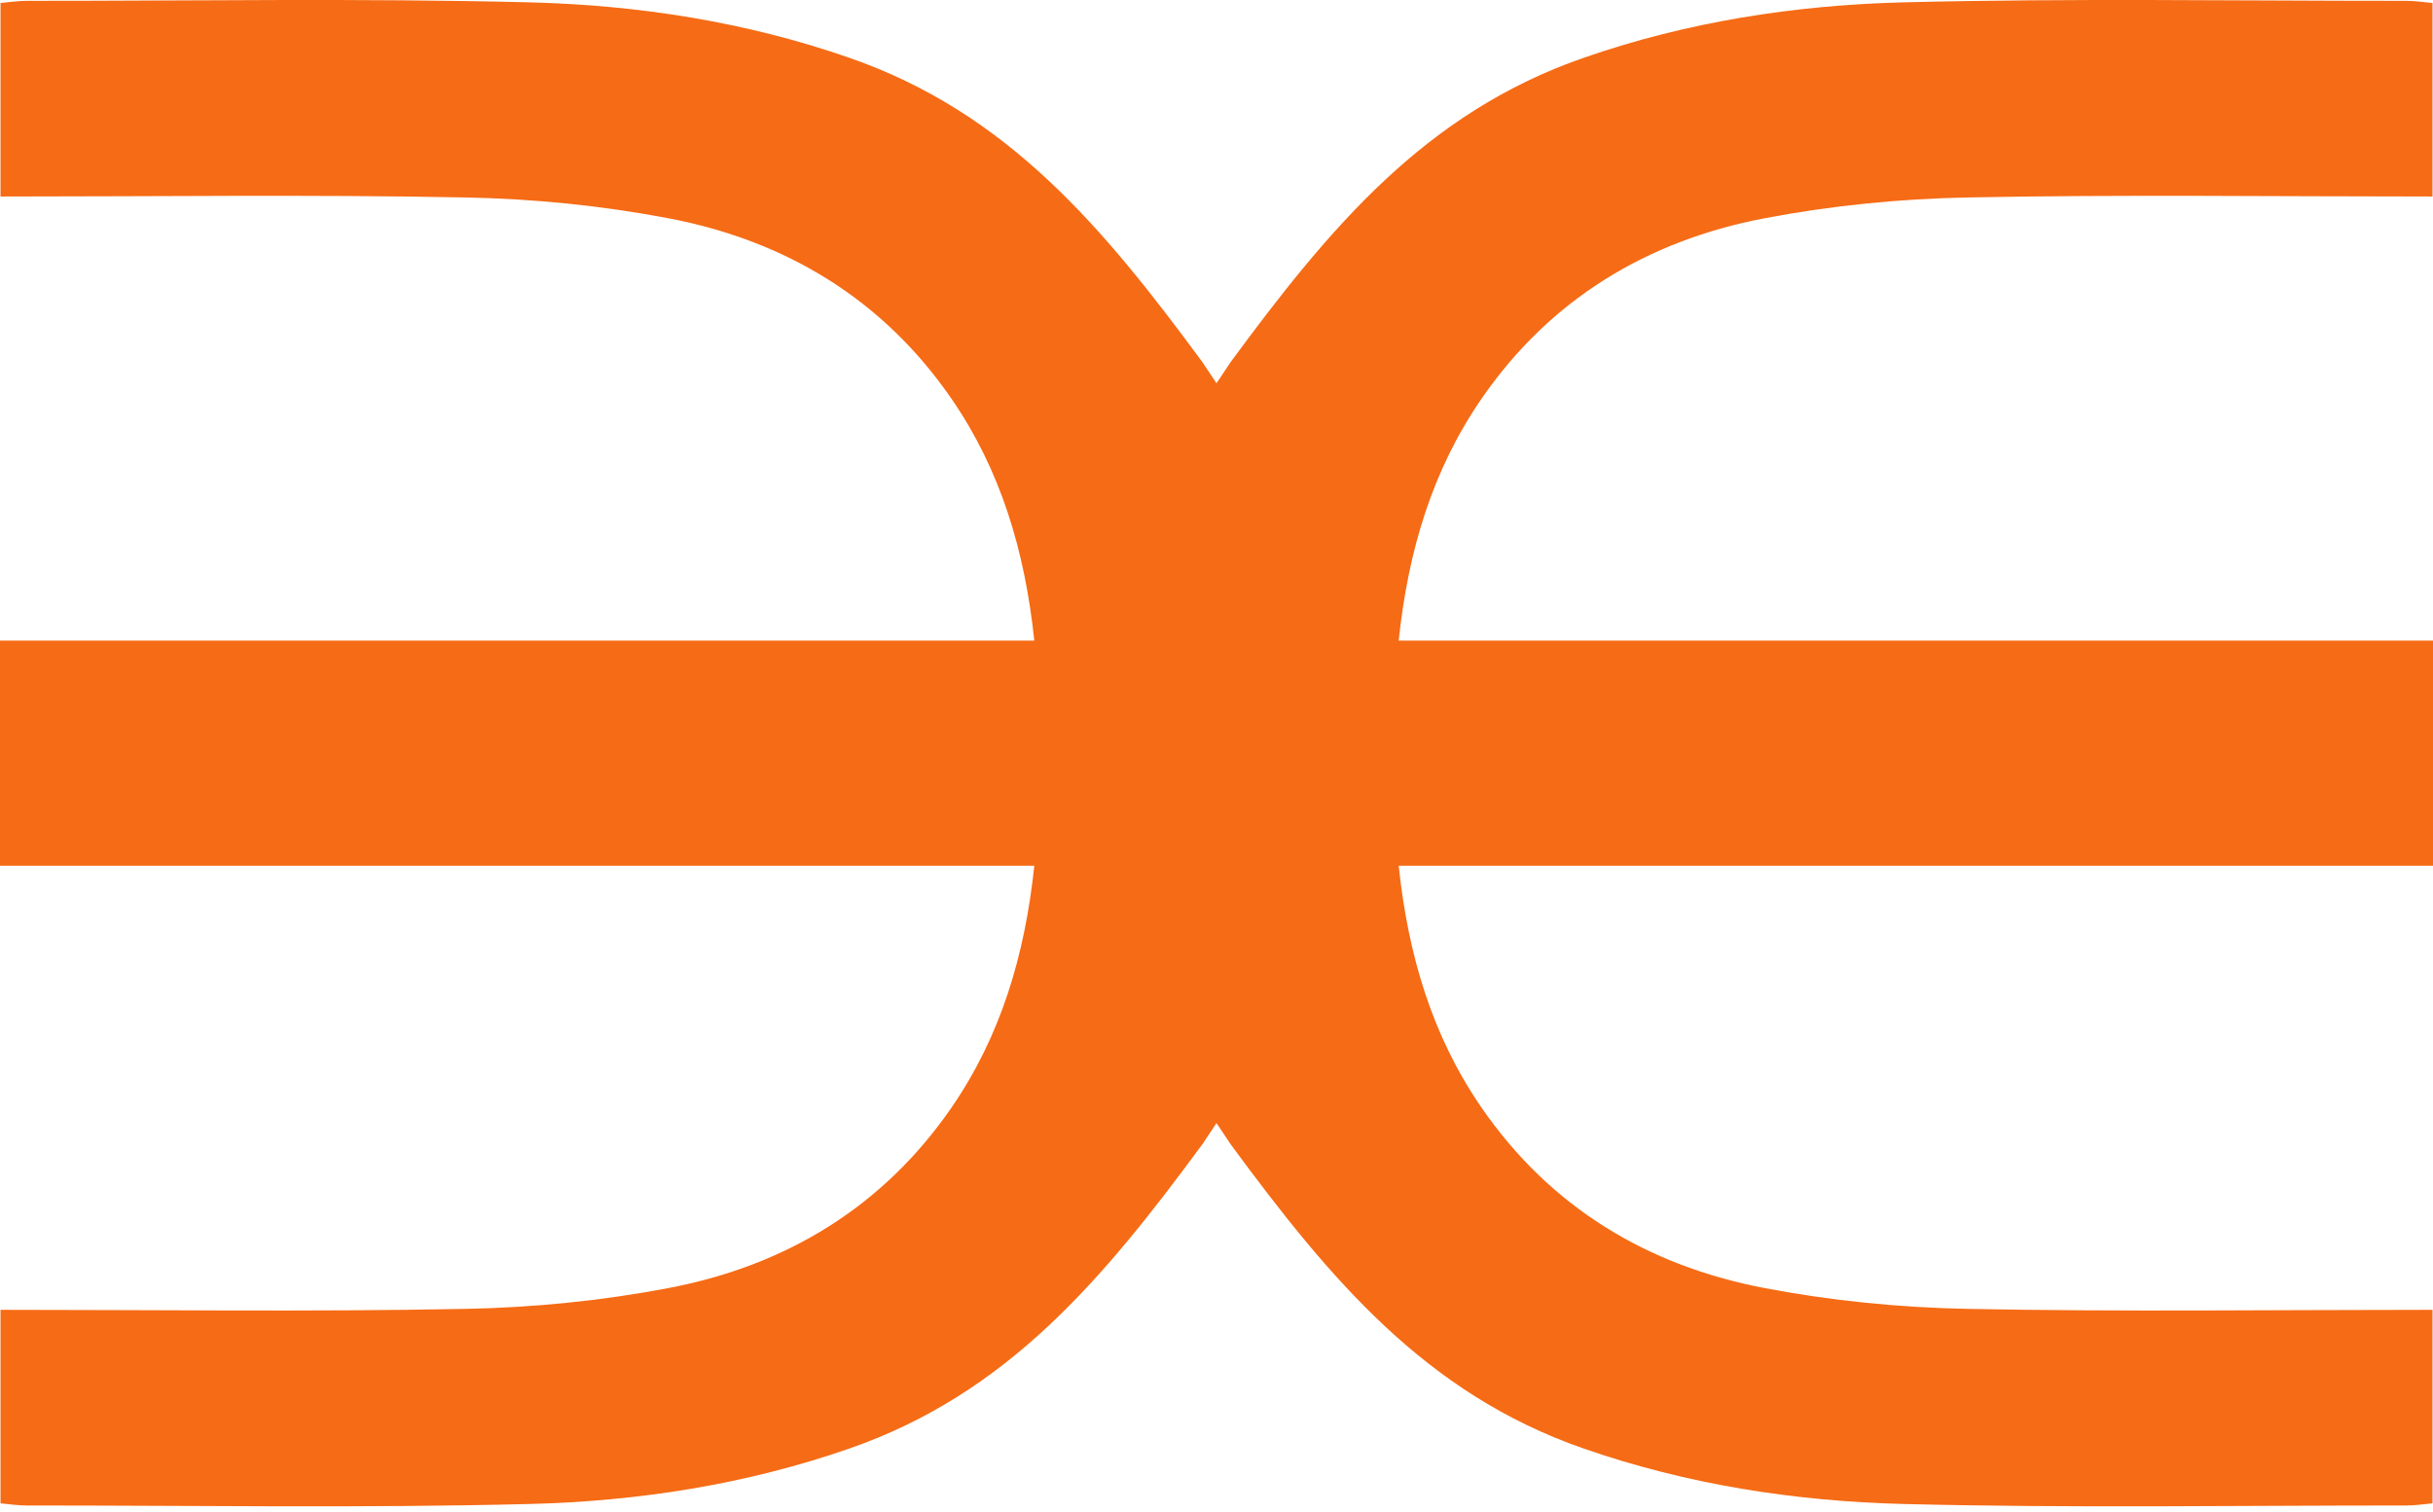
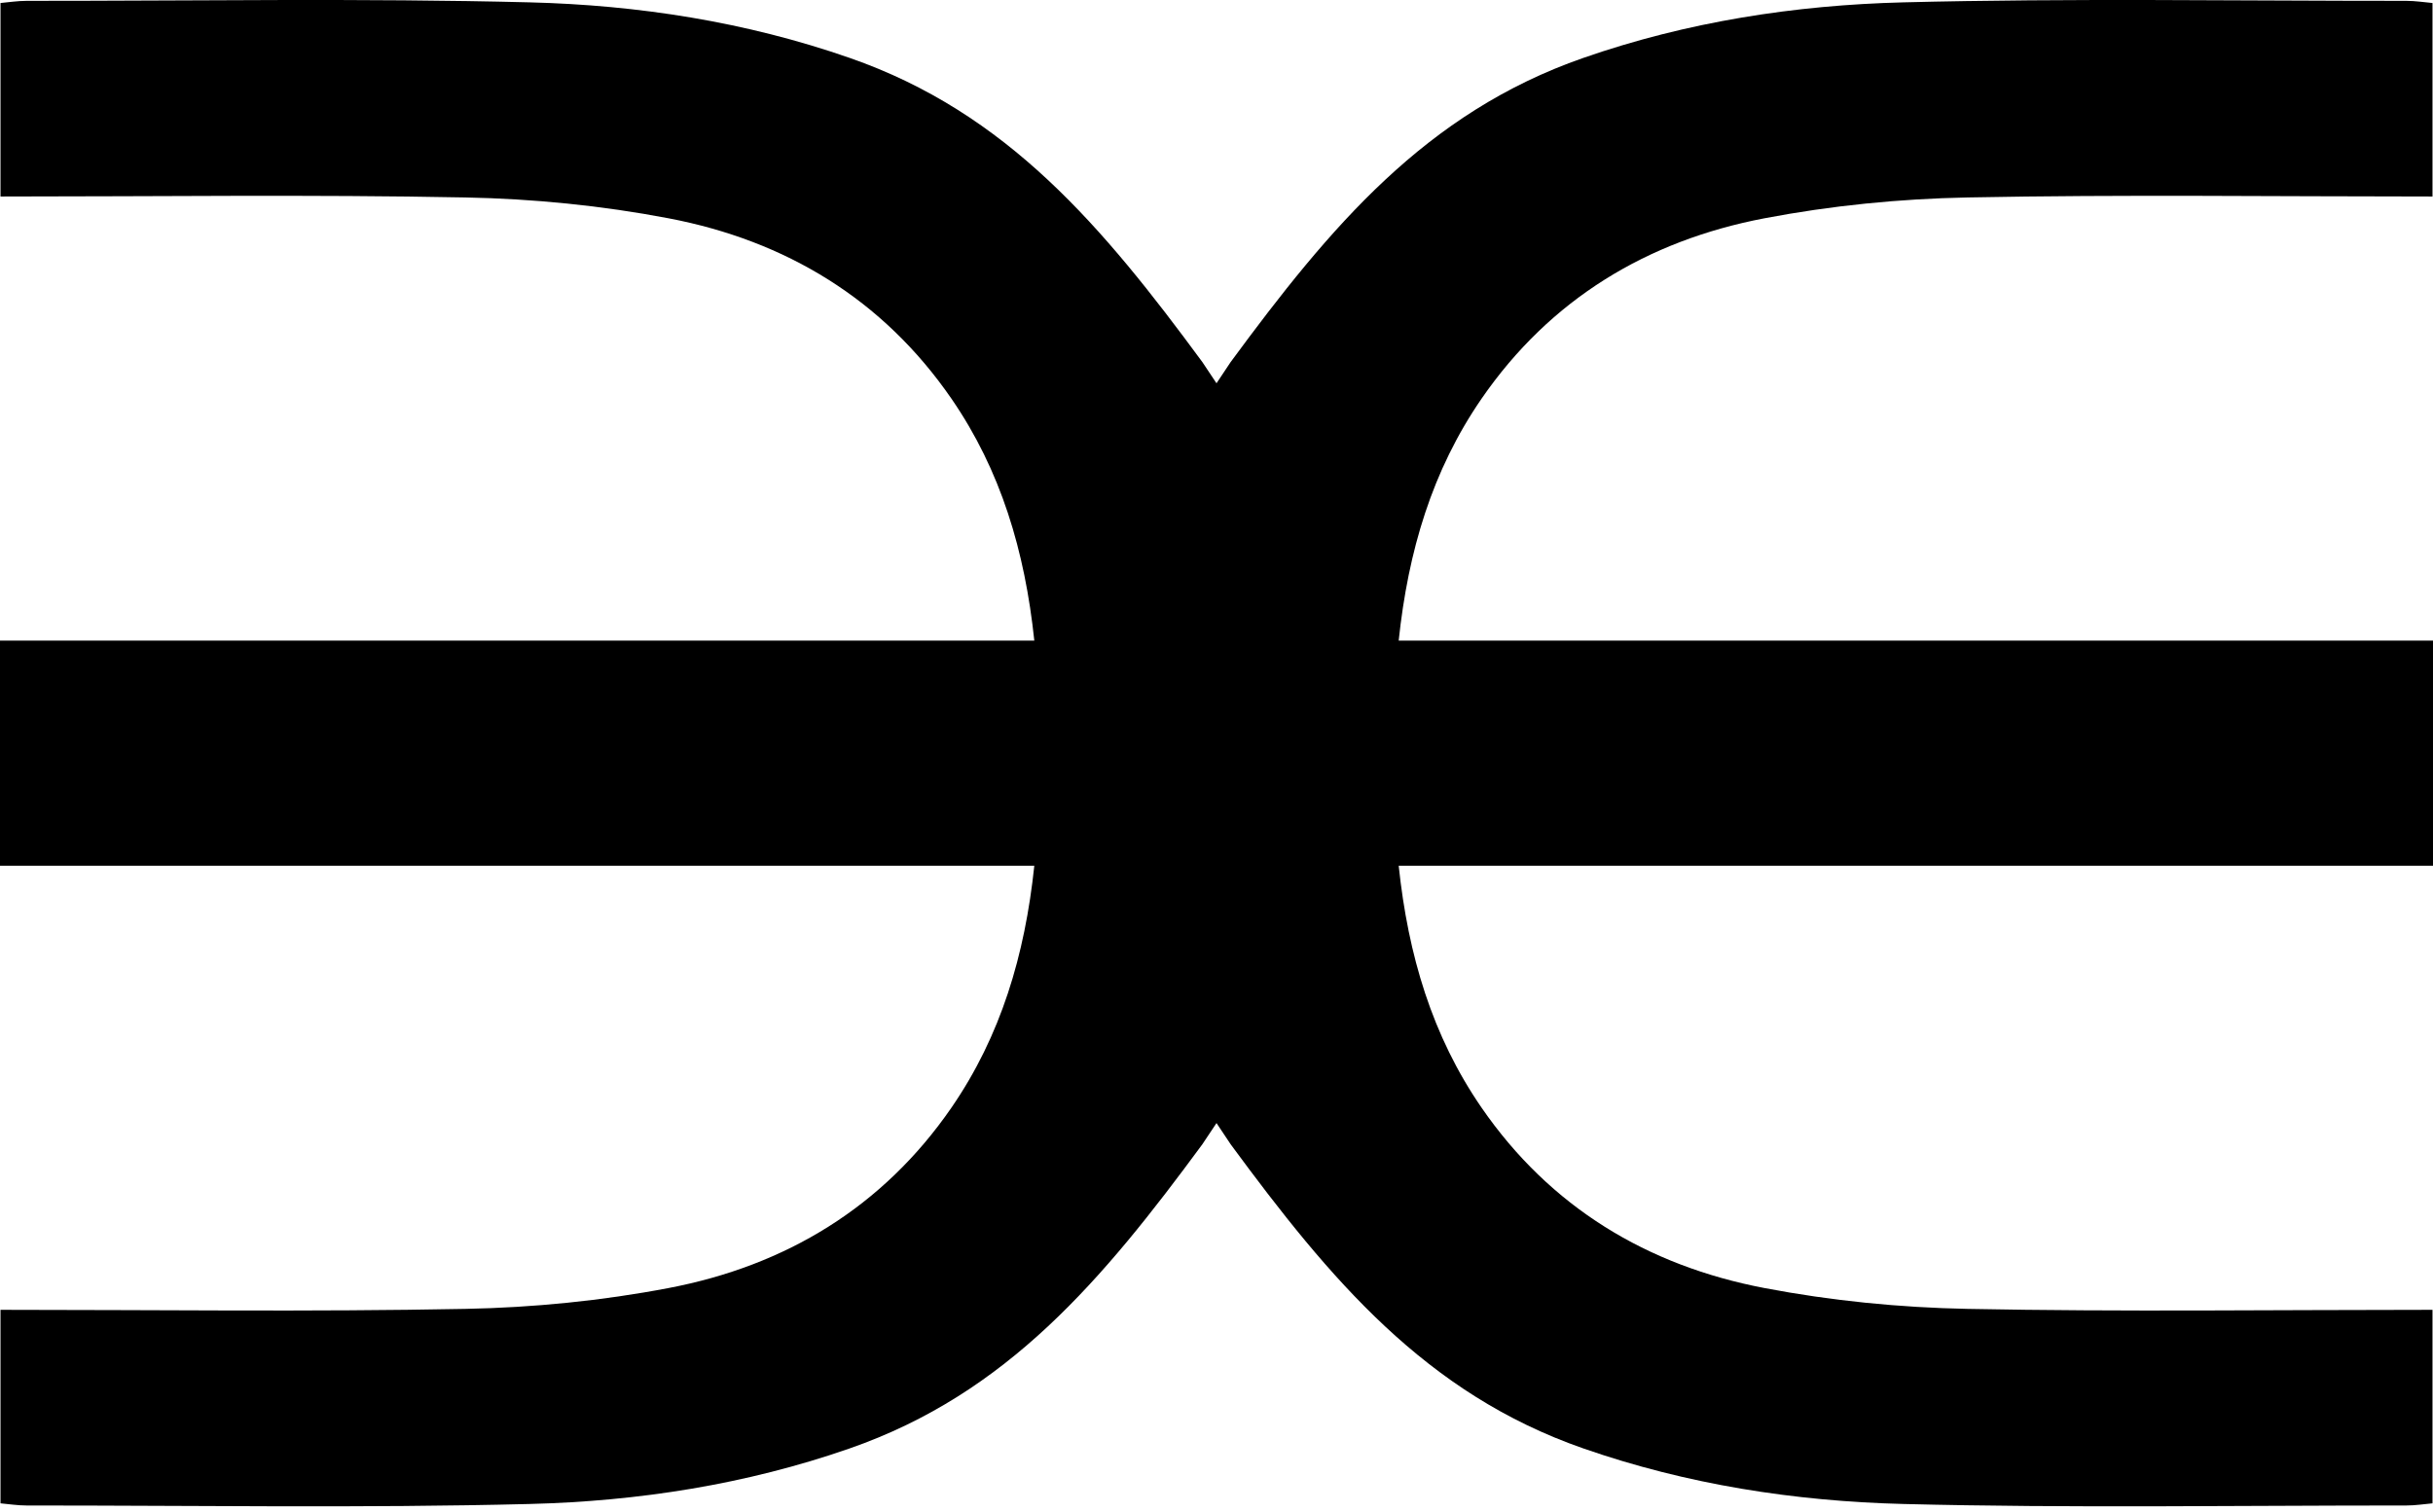
<svg xmlns="http://www.w3.org/2000/svg" width="338" height="210" viewBox="0 0 338 210" fill="none">
-   <path d="M194.31 89.017C195.62 76.587 198.96 65.367 205.81 55.417C215.35 41.567 228.85 33.437 245.1 30.337C254.37 28.567 263.91 27.617 273.35 27.437C294.77 27.017 316.21 27.307 337.93 27.307V0.417C336.8 0.317 335.55 0.117 334.29 0.117C311.01 0.127 287.71 -0.263 264.43 0.327C249.33 0.707 234.37 3.027 219.96 8.047C198.04 15.677 184.78 31.537 170.96 50.317L169 53.257L167.04 50.317C153.22 31.537 139.96 15.677 118.04 8.047C103.63 3.027 88.67 0.707 73.57 0.327C50.29 -0.263 26.99 0.127 3.71 0.117C2.45 0.117 1.2 0.317 0.07 0.417V27.307C21.79 27.307 43.23 27.017 64.65 27.437C74.09 27.617 83.63 28.567 92.9 30.337C109.15 33.437 122.65 41.567 132.19 55.417C139.04 65.367 142.38 76.587 143.69 89.017H0V120.297H143.69C142.38 132.727 139.04 143.947 132.19 153.897C122.65 167.747 109.15 175.877 92.9 178.977C83.63 180.747 74.09 181.697 64.65 181.877C43.23 182.297 21.79 182.007 0.07 182.007V208.897C1.2 208.997 2.45 209.197 3.71 209.197C26.99 209.187 50.29 209.577 73.57 208.987C88.67 208.607 103.63 206.287 118.04 201.267C139.96 193.637 153.22 177.777 167.04 158.997L169 156.057L170.96 158.997C184.78 177.777 198.04 193.637 219.96 201.267C234.37 206.287 249.33 208.607 264.43 208.987C287.71 209.577 311.01 209.187 334.29 209.197C335.55 209.197 336.8 208.997 337.93 208.897V182.007C316.21 182.007 294.77 182.297 273.35 181.877C263.91 181.697 254.37 180.747 245.1 178.977C228.85 175.877 215.35 167.747 205.81 153.897C198.96 143.947 195.62 132.727 194.31 120.297H338V89.017H194.31Z" fill="#F66B15" />
+   <path d="M194.31 89.017C195.62 76.587 198.96 65.367 205.81 55.417C215.35 41.567 228.85 33.437 245.1 30.337C254.37 28.567 263.91 27.617 273.35 27.437C294.77 27.017 316.21 27.307 337.93 27.307V0.417C336.8 0.317 335.55 0.117 334.29 0.117C311.01 0.127 287.71 -0.263 264.43 0.327C249.33 0.707 234.37 3.027 219.96 8.047C198.04 15.677 184.78 31.537 170.96 50.317L169 53.257L167.04 50.317C153.22 31.537 139.96 15.677 118.04 8.047C103.63 3.027 88.67 0.707 73.57 0.327C50.29 -0.263 26.99 0.127 3.71 0.117C2.45 0.117 1.2 0.317 0.07 0.417V27.307C21.79 27.307 43.23 27.017 64.65 27.437C74.09 27.617 83.63 28.567 92.9 30.337C109.15 33.437 122.65 41.567 132.19 55.417C139.04 65.367 142.38 76.587 143.69 89.017H0V120.297H143.69C142.38 132.727 139.04 143.947 132.19 153.897C122.65 167.747 109.15 175.877 92.9 178.977C83.63 180.747 74.09 181.697 64.65 181.877C43.23 182.297 21.79 182.007 0.07 182.007V208.897C1.2 208.997 2.45 209.197 3.71 209.197C26.99 209.187 50.29 209.577 73.57 208.987C88.67 208.607 103.63 206.287 118.04 201.267C139.96 193.637 153.22 177.777 167.04 158.997L169 156.057L170.96 158.997C184.78 177.777 198.04 193.637 219.96 201.267C234.37 206.287 249.33 208.607 264.43 208.987C287.71 209.577 311.01 209.187 334.29 209.197C335.55 209.197 336.8 208.997 337.93 208.897V182.007C316.21 182.007 294.77 182.297 273.35 181.877C263.91 181.697 254.37 180.747 245.1 178.977C228.85 175.877 215.35 167.747 205.81 153.897C198.96 143.947 195.62 132.727 194.31 120.297H338V89.017H194.31Z" fill="currentColor" />
</svg>
